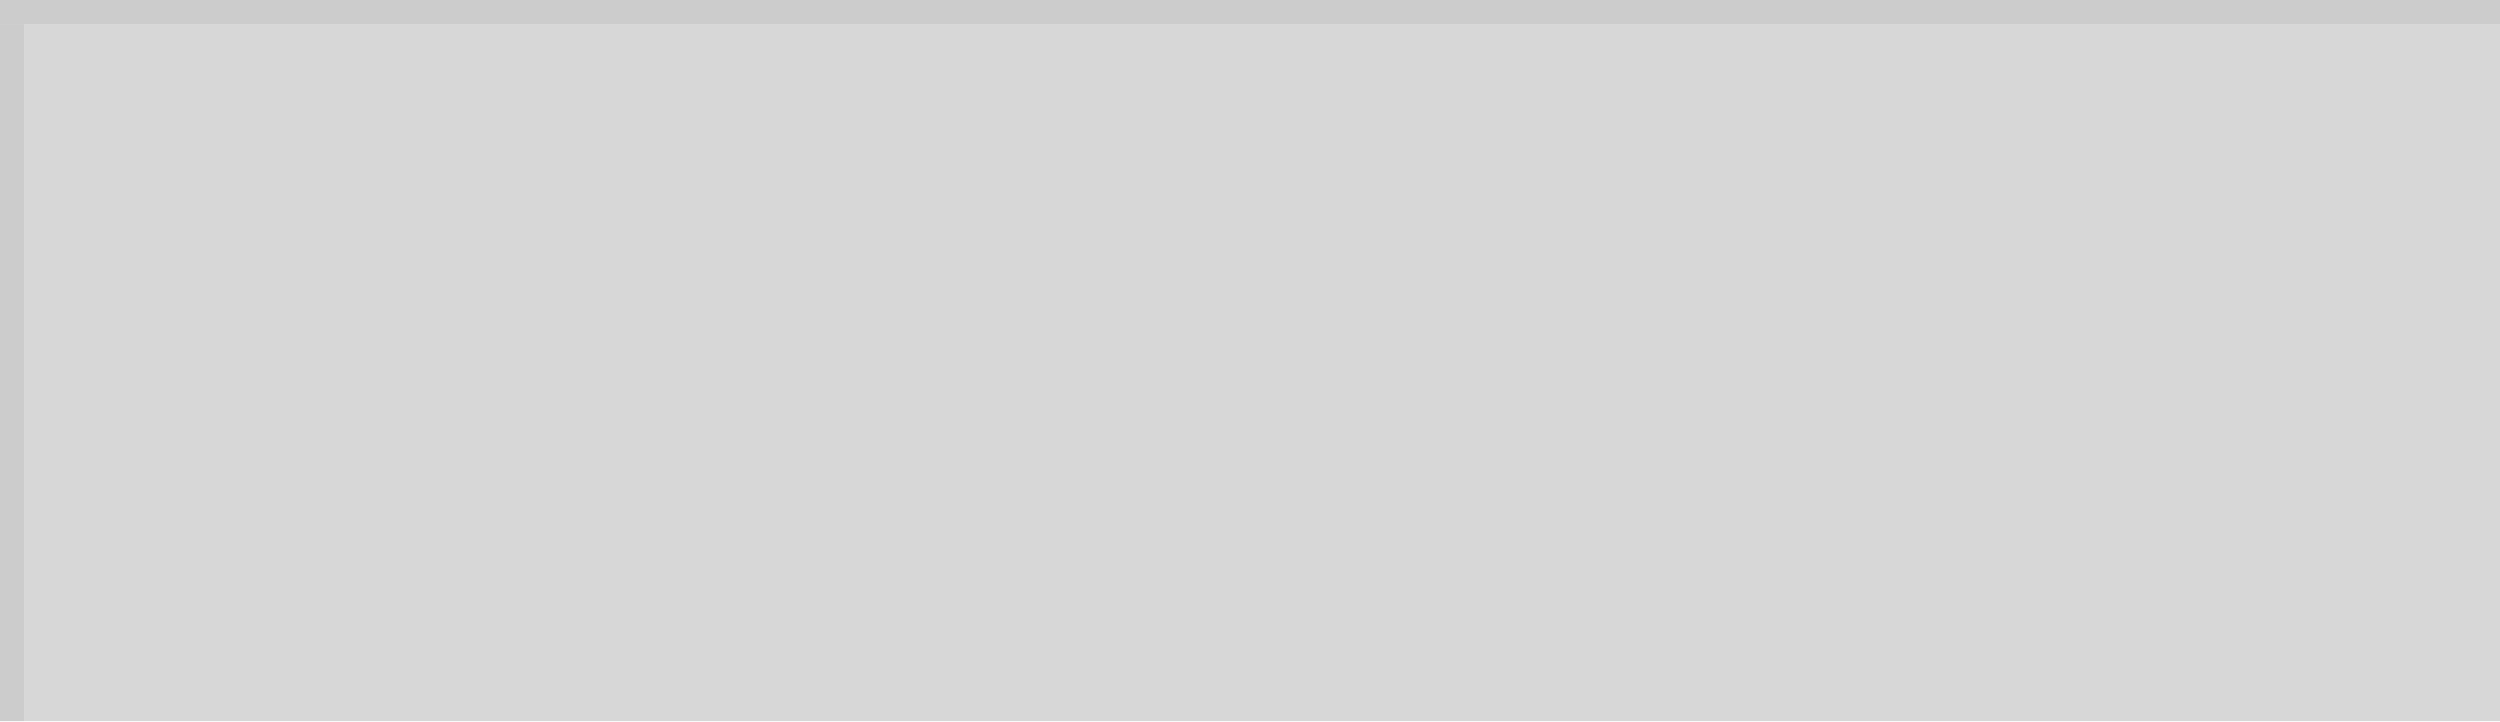
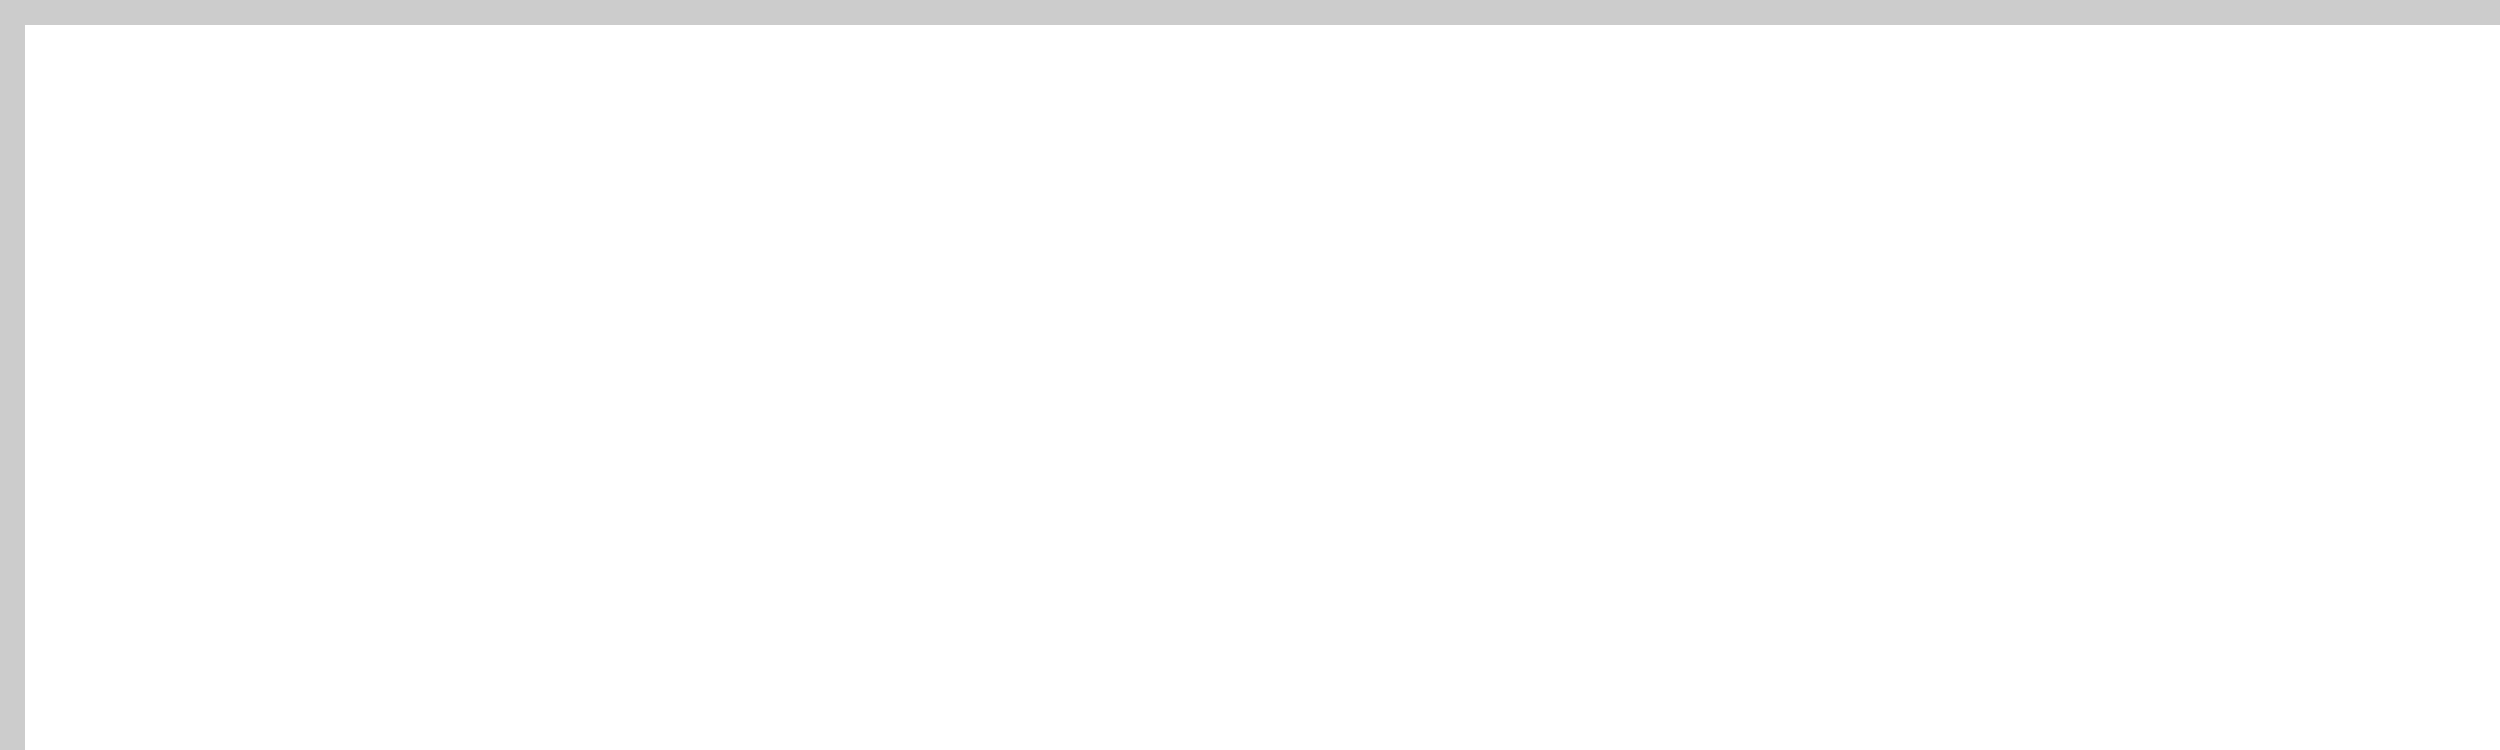
- <svg xmlns="http://www.w3.org/2000/svg" version="1.1" width="104px" height="30px" viewBox="120 0 104 30">
-   <path d="M 1 1  L 104 1  L 104 30  L 1 30  L 1 1  Z " fill-rule="nonzero" fill="rgba(215, 215, 215, 1)" stroke="none" transform="matrix(1 0 0 1 120 0 )" class="fill" />
-   <path d="M 0.5 1  L 0.5 30  " stroke-width="1" stroke-dasharray="0" stroke="rgba(204, 204, 204, 1)" fill="none" transform="matrix(1 0 0 1 120 0 )" class="stroke" />
-   <path d="M 0 0.5  L 104 0.5  " stroke-width="1" stroke-dasharray="0" stroke="rgba(204, 204, 204, 1)" fill="none" transform="matrix(1 0 0 1 120 0 )" class="stroke" />
+ <svg xmlns="http://www.w3.org/2000/svg" version="1.1" width="100px" height="30px" viewBox="224 90 100 30">
+   <path d="M 1 1  L 100 1  L 100 30  L 1 30  L 1 1  Z " fill-rule="nonzero" fill="rgba(255, 255, 255, 1)" stroke="none" transform="matrix(1 0 0 1 224 90 )" class="fill" />
+   <path d="M 0.5 1  L 0.5 30  " stroke-width="1" stroke-dasharray="0" stroke="rgba(204, 204, 204, 1)" fill="none" transform="matrix(1 0 0 1 224 90 )" class="stroke" />
+   <path d="M 0 0.5  L 100 0.5  " stroke-width="1" stroke-dasharray="0" stroke="rgba(204, 204, 204, 1)" fill="none" transform="matrix(1 0 0 1 224 90 )" class="stroke" />
</svg>
